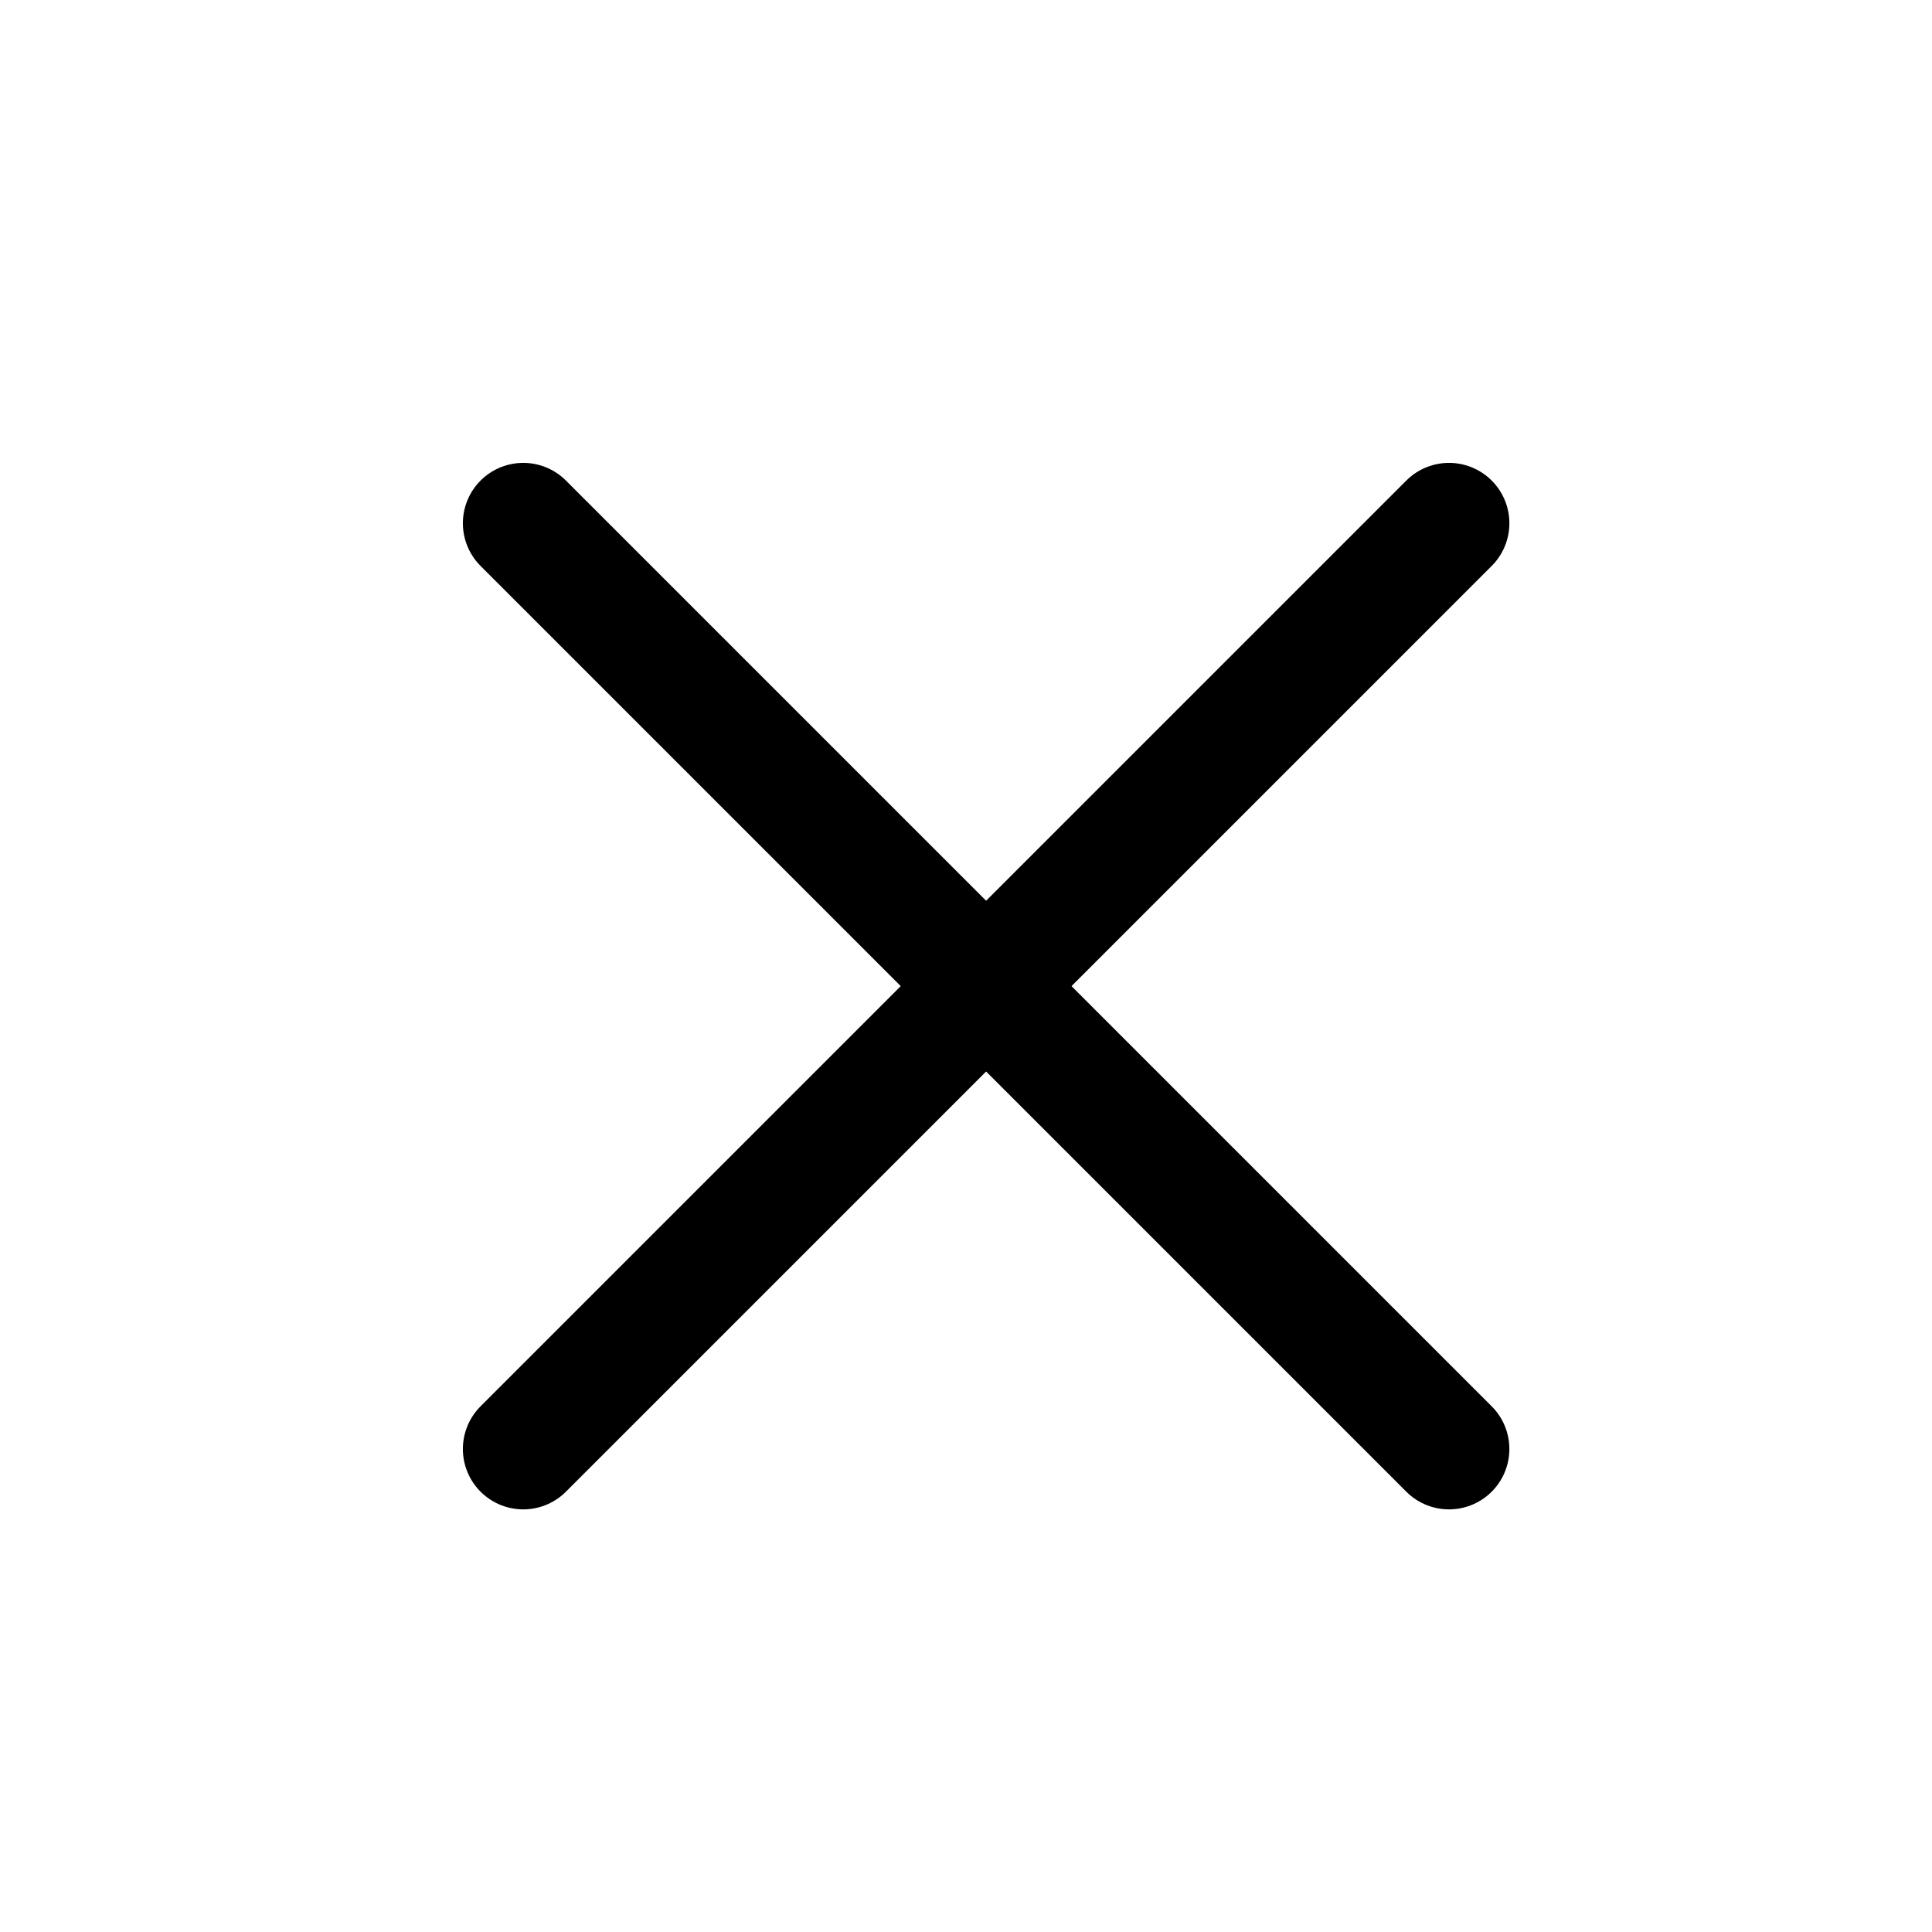
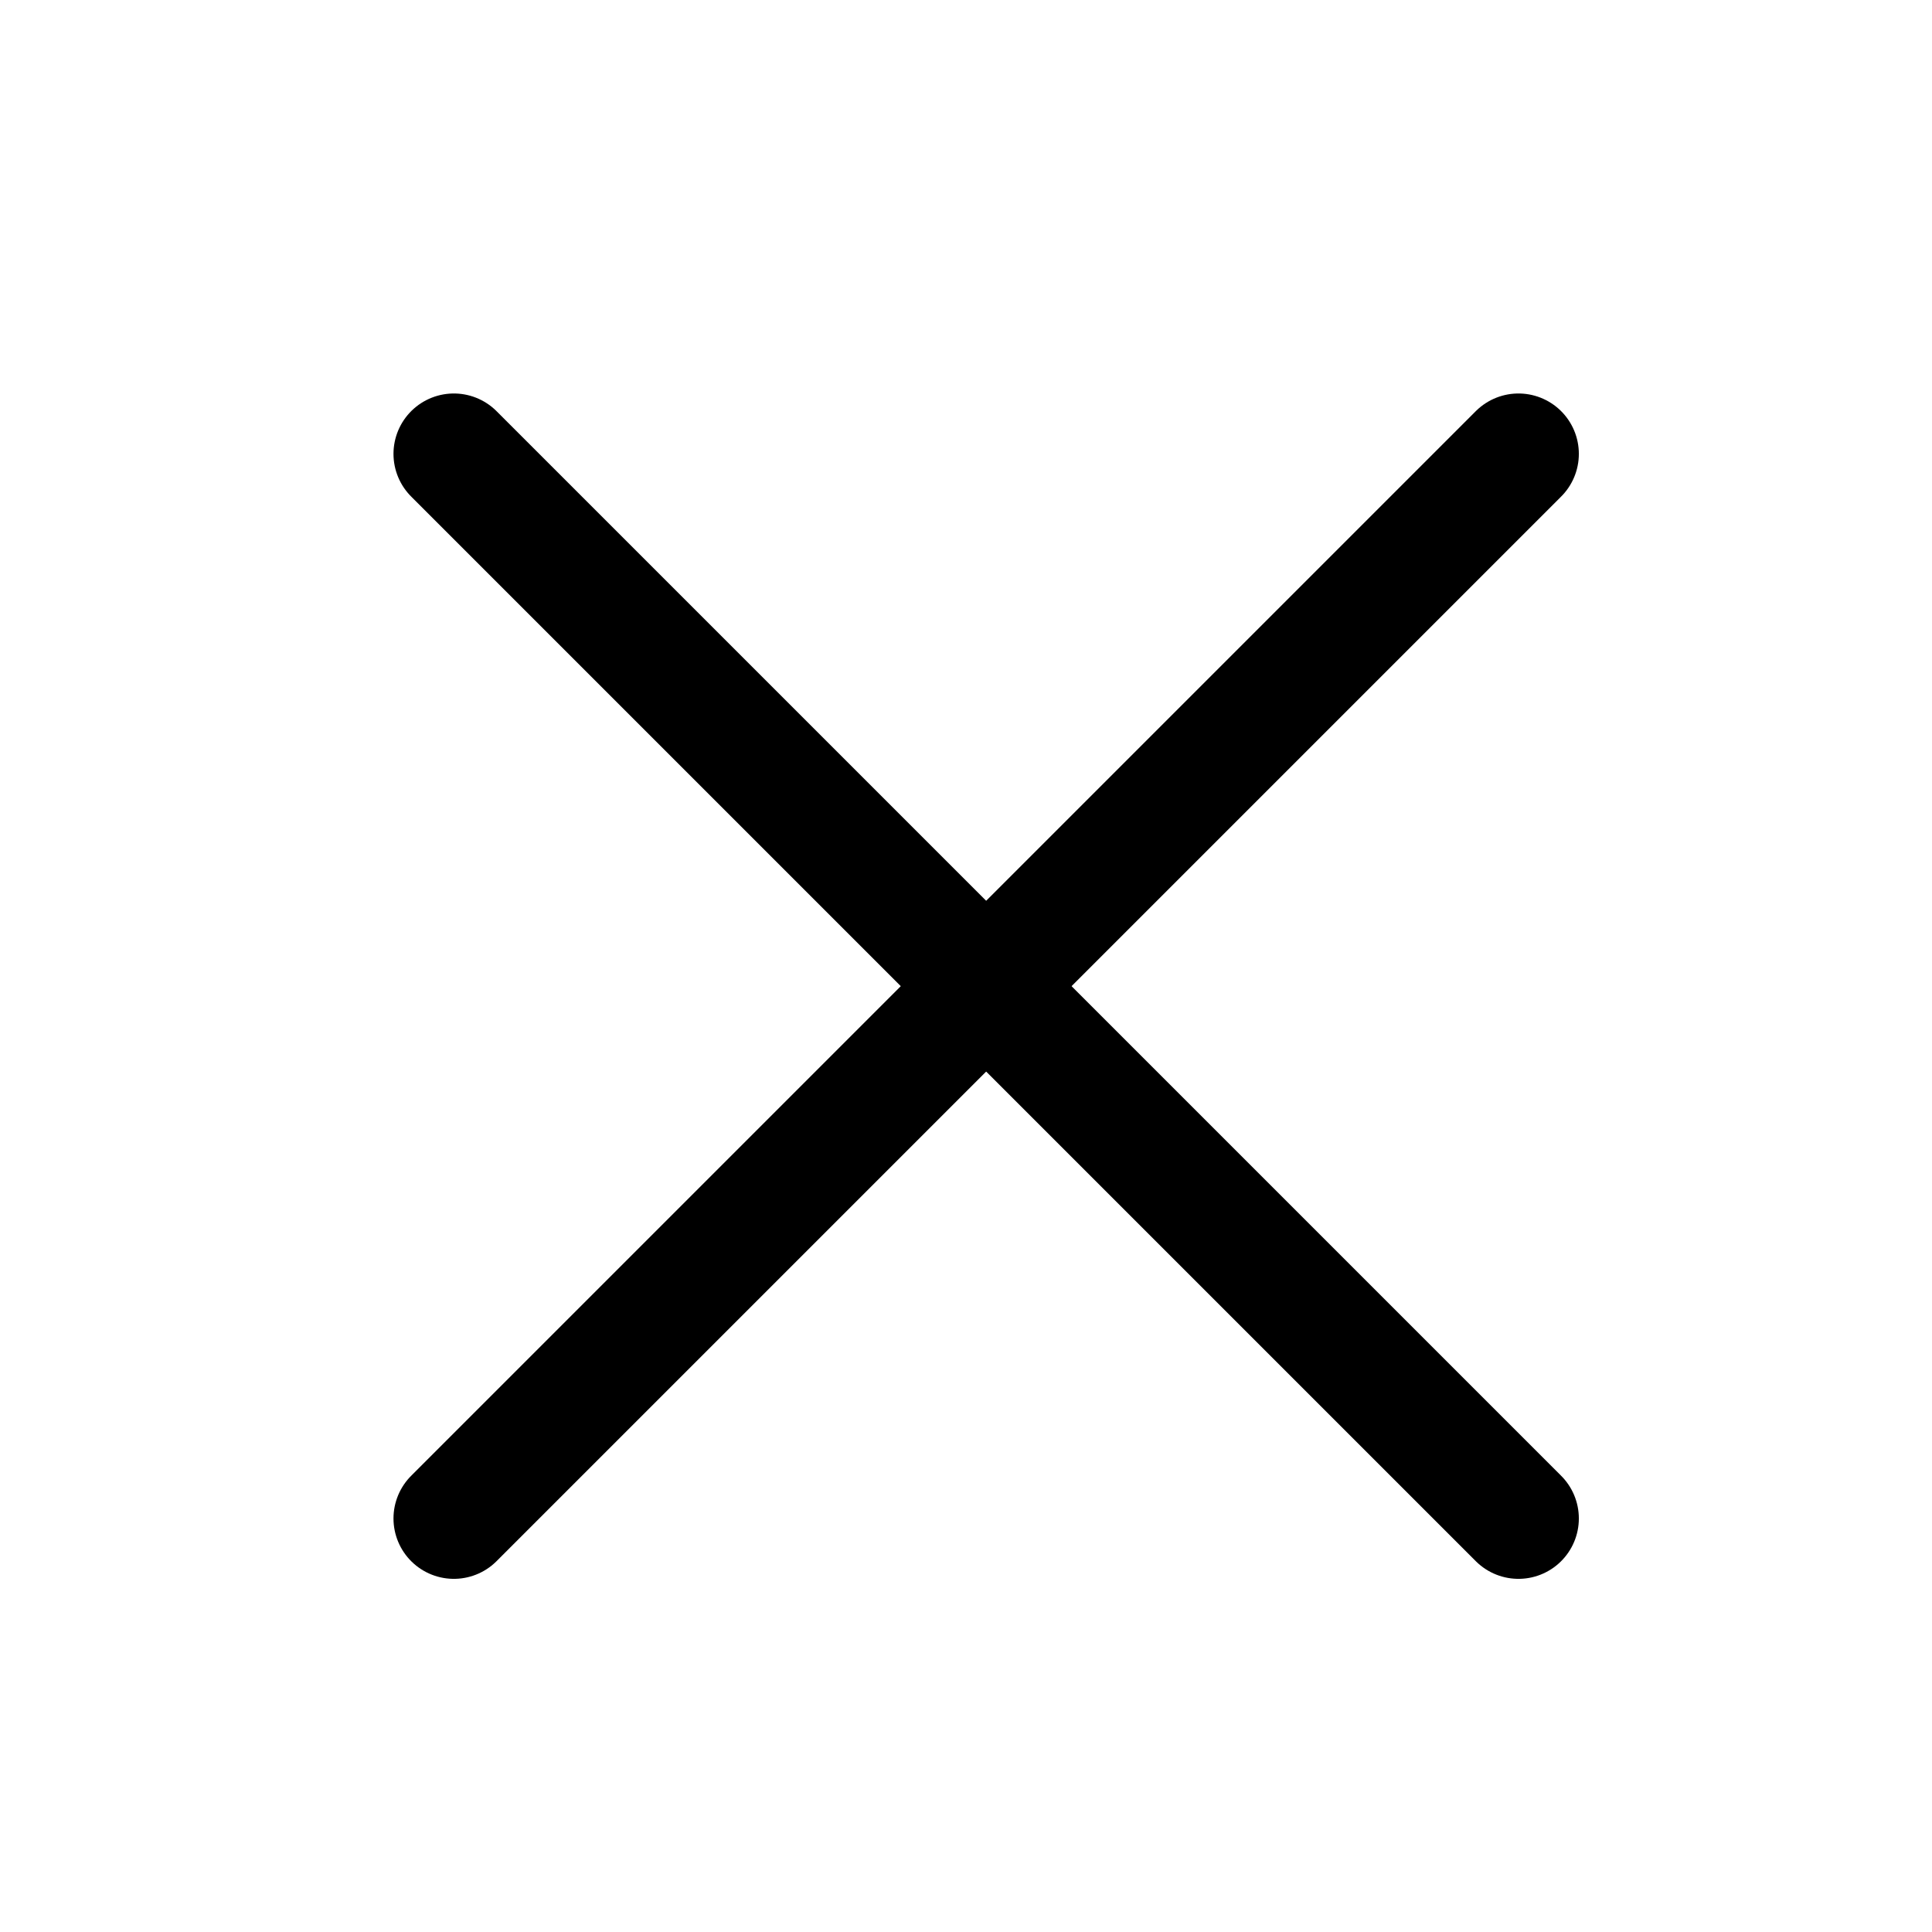
<svg xmlns="http://www.w3.org/2000/svg" width="24" height="24" viewBox="0 0 24 24" fill="none" stroke="currentColor" stroke-width="1.5" stroke-linecap="round" stroke-linejoin="round">
-   <line x1="6.5" x2="18" y1="6.5" y2="18" />
-   <line x1="18" x2="6.5" y1="6.5" y2="18" />
+   <line x1="5.638" x2="18.863" y1="5.638" y2="18.863" />
+   <line x1="18.863" x2="5.638" y1="5.638" y2="18.863" />
</svg>
